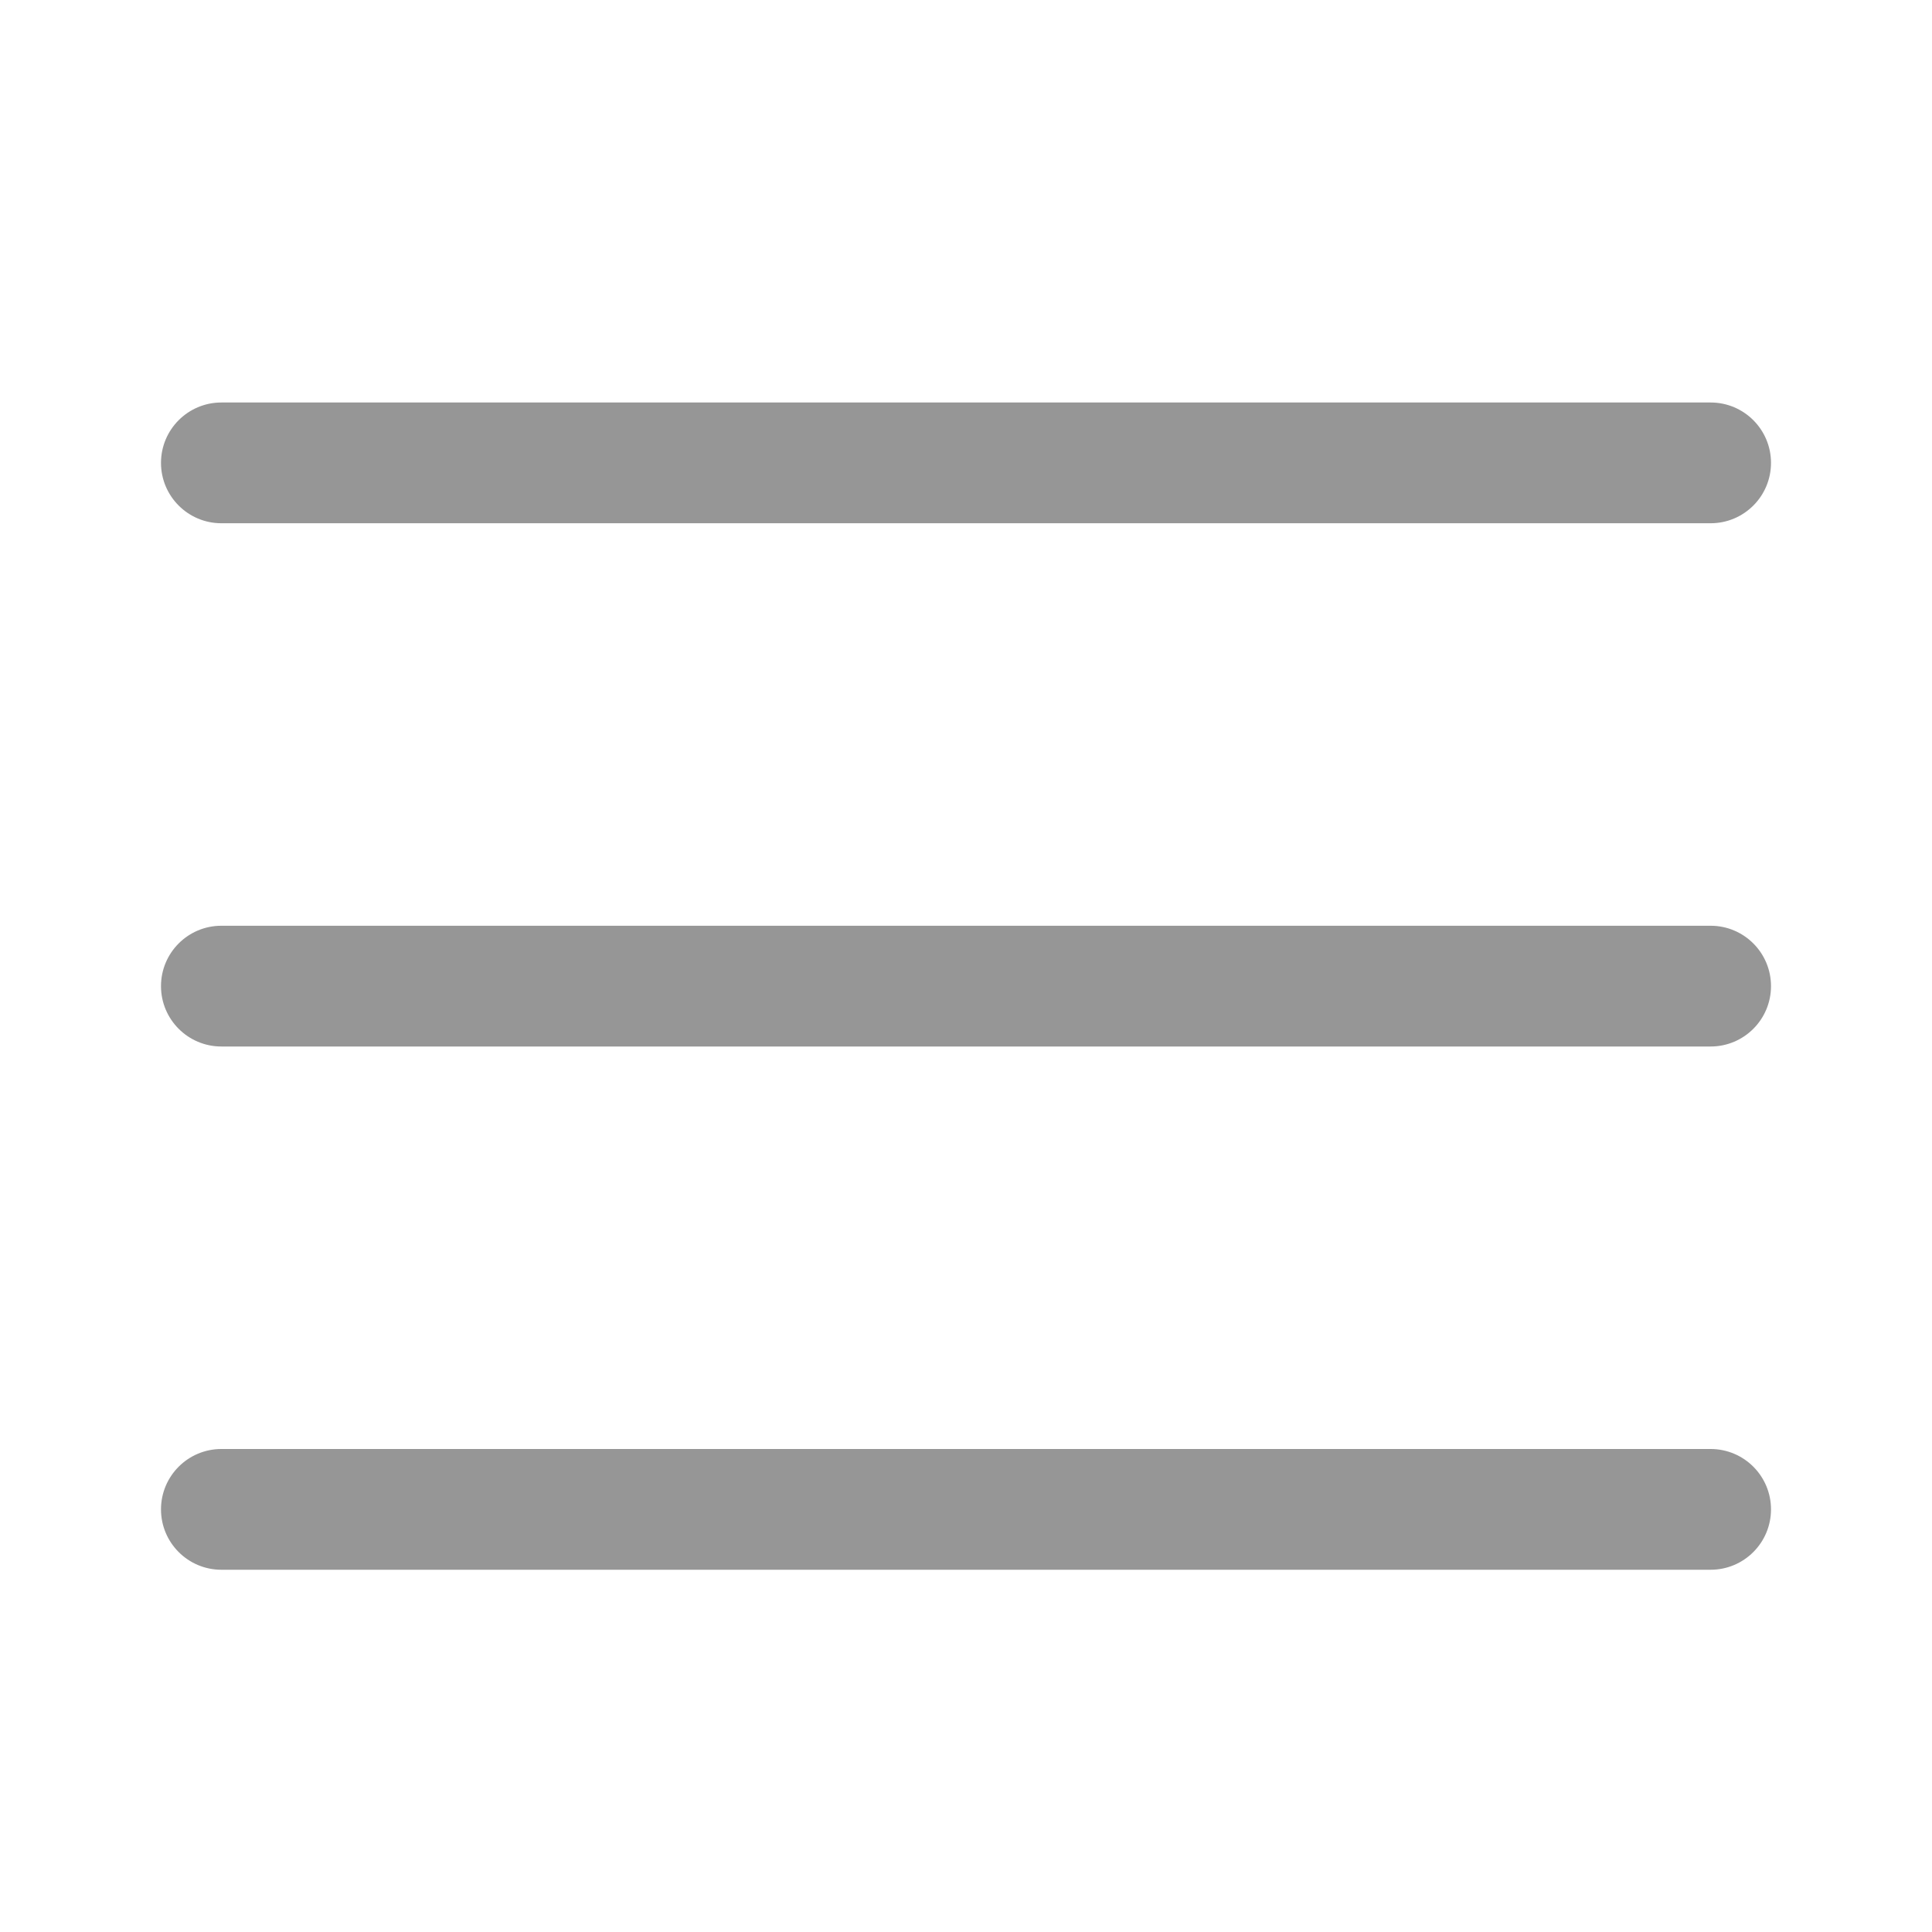
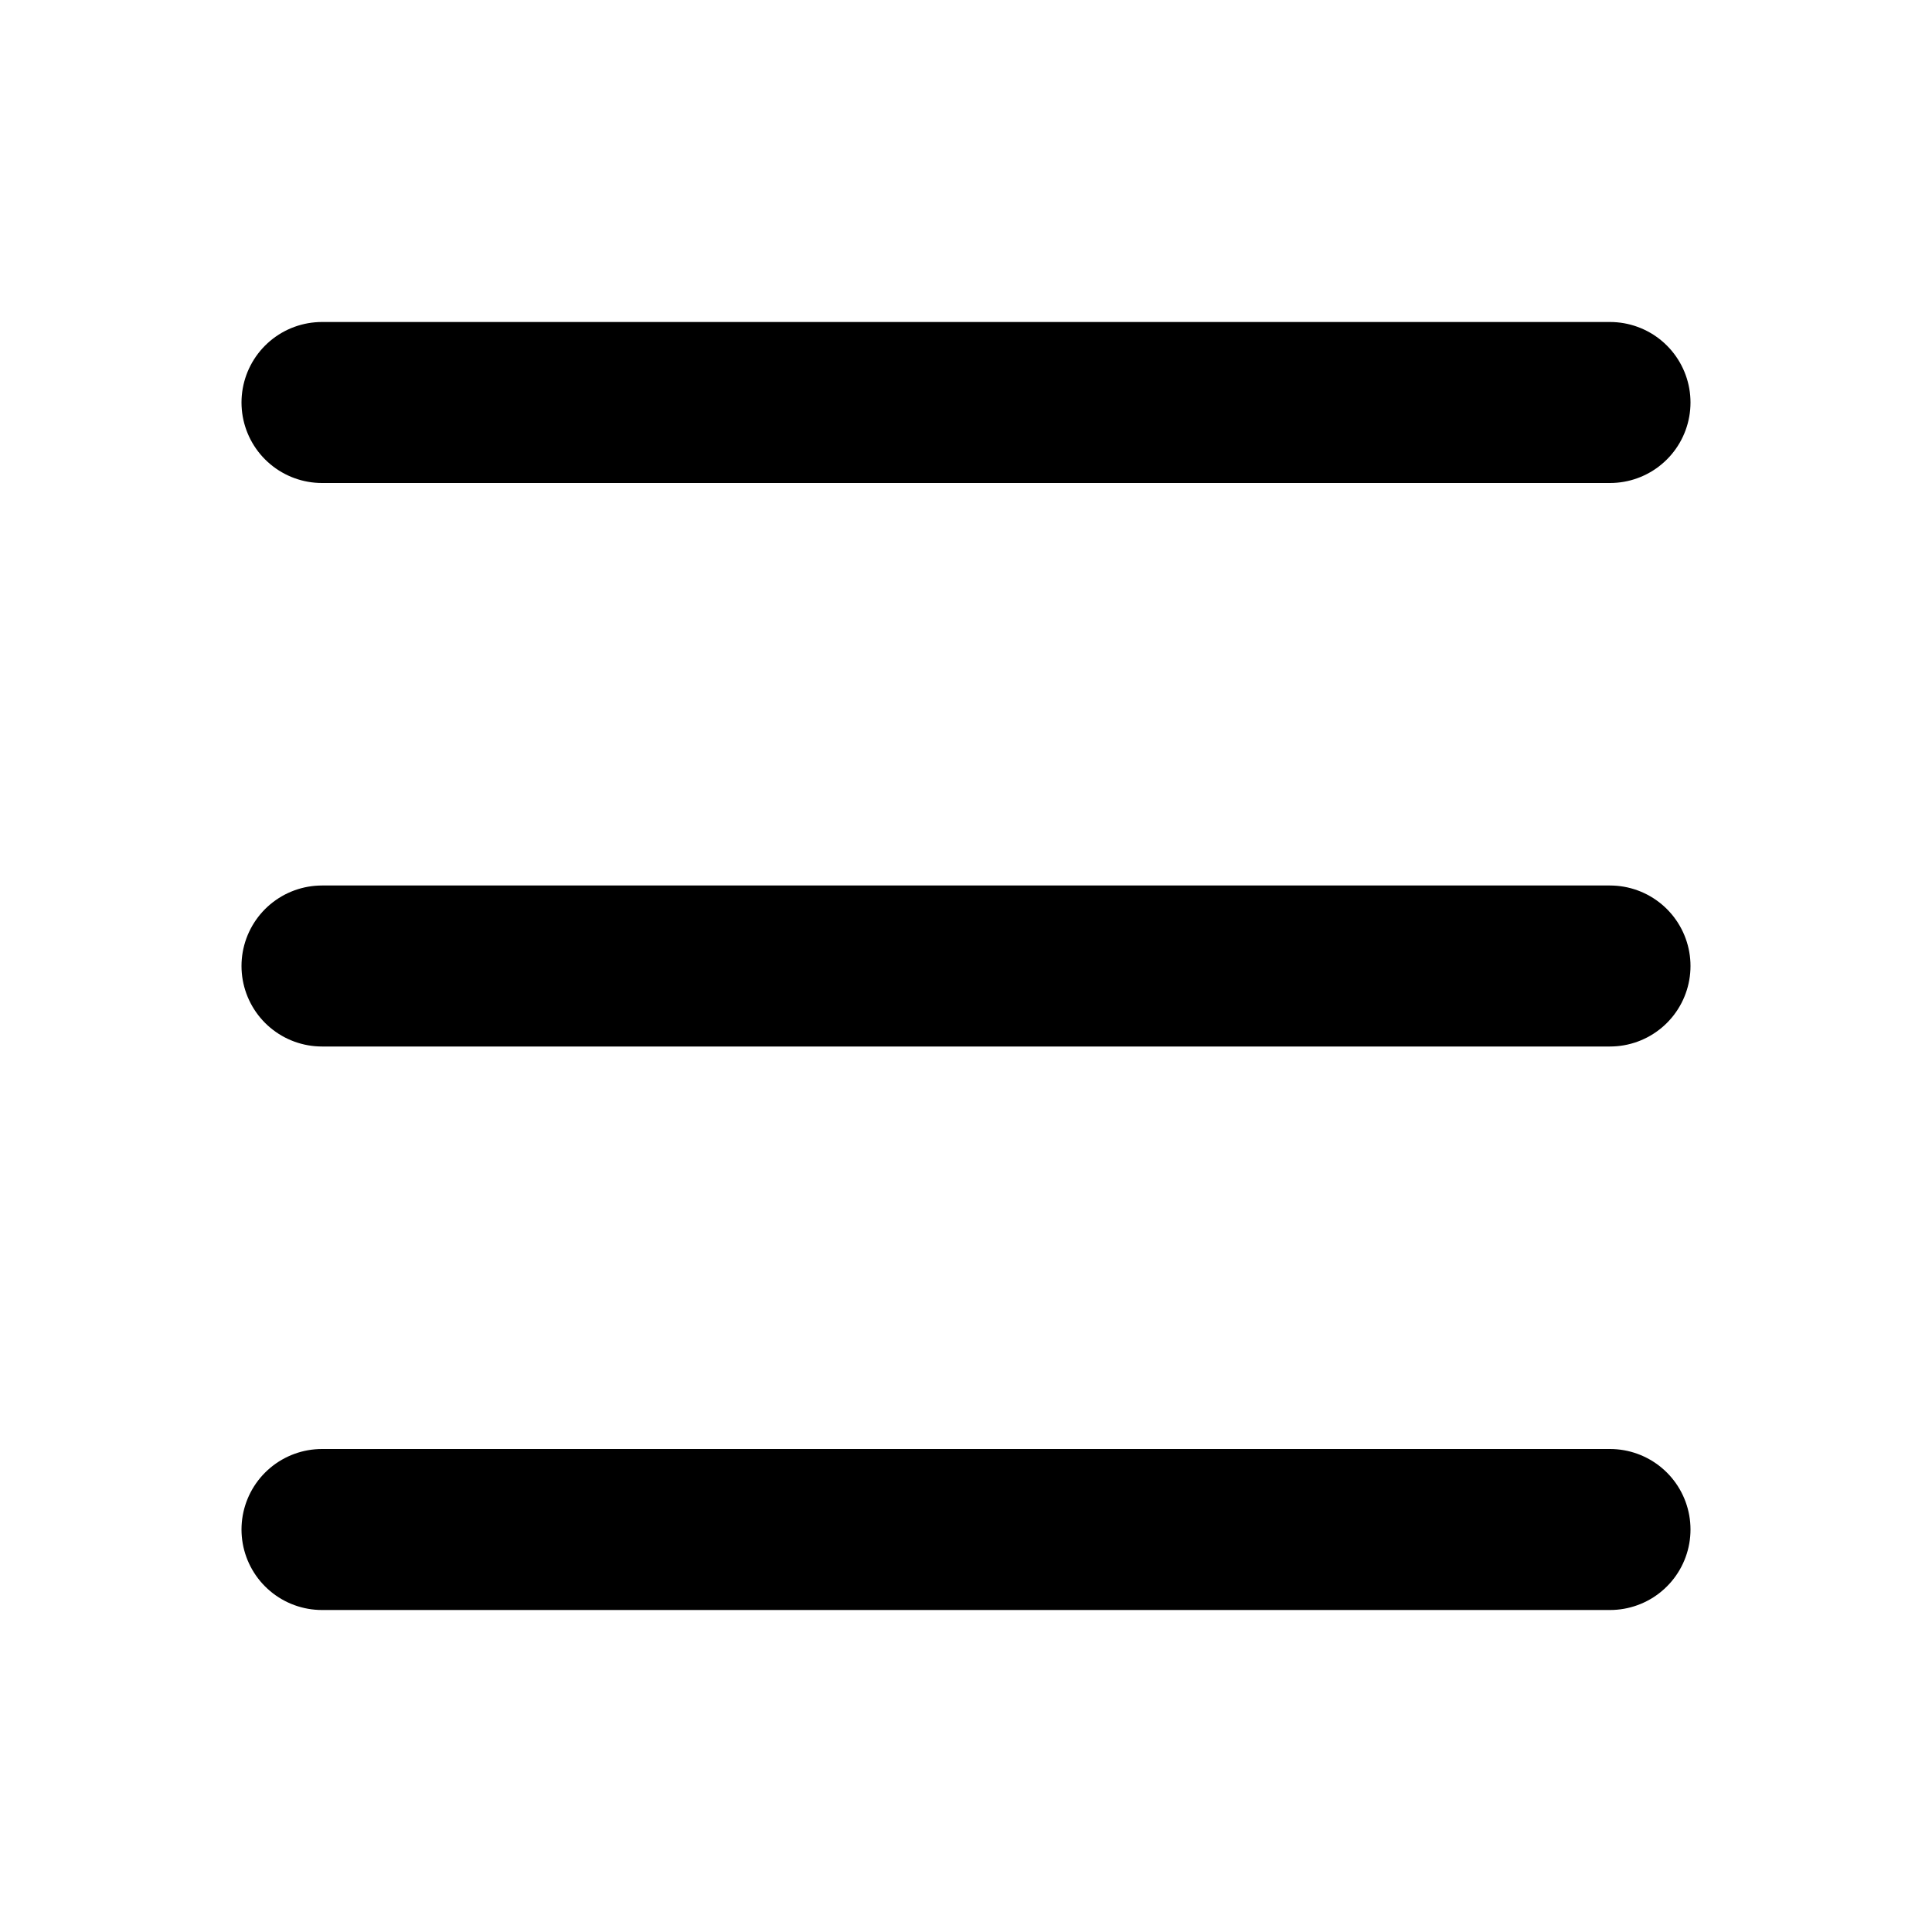
- <svg xmlns="http://www.w3.org/2000/svg" viewBox="0 0 48 48">
-   <path d="M5.5 10 A 1.5 1.5 0 1 0 5.5 13L42.5 13 A 1.5 1.5 0 1 0 42.5 10L5.5 10 z M 5.5 23 A 1.5 1.5 0 1 0 5.5 26L42.5 26 A 1.5 1.5 0 1 0 42.5 23L5.5 23 z M 5.5 36 A 1.5 1.5 0 1 0 5.5 39L42.5 39 A 1.5 1.5 0 1 0 42.5 36L5.5 36 z" fill="#969696" />
+ <svg xmlns="http://www.w3.org/2000/svg" width="24" height="24" viewBox="0 0 24 24" fill="none" stroke="currentColor" stroke-width="2" stroke-linecap="round" stroke-linejoin="round" class="lucide lucide-menu-icon lucide-menu">
+   <path d="M4 5h16" />
+   <path d="M4 12h16" />
+   <path d="M4 19h16" />
</svg>
